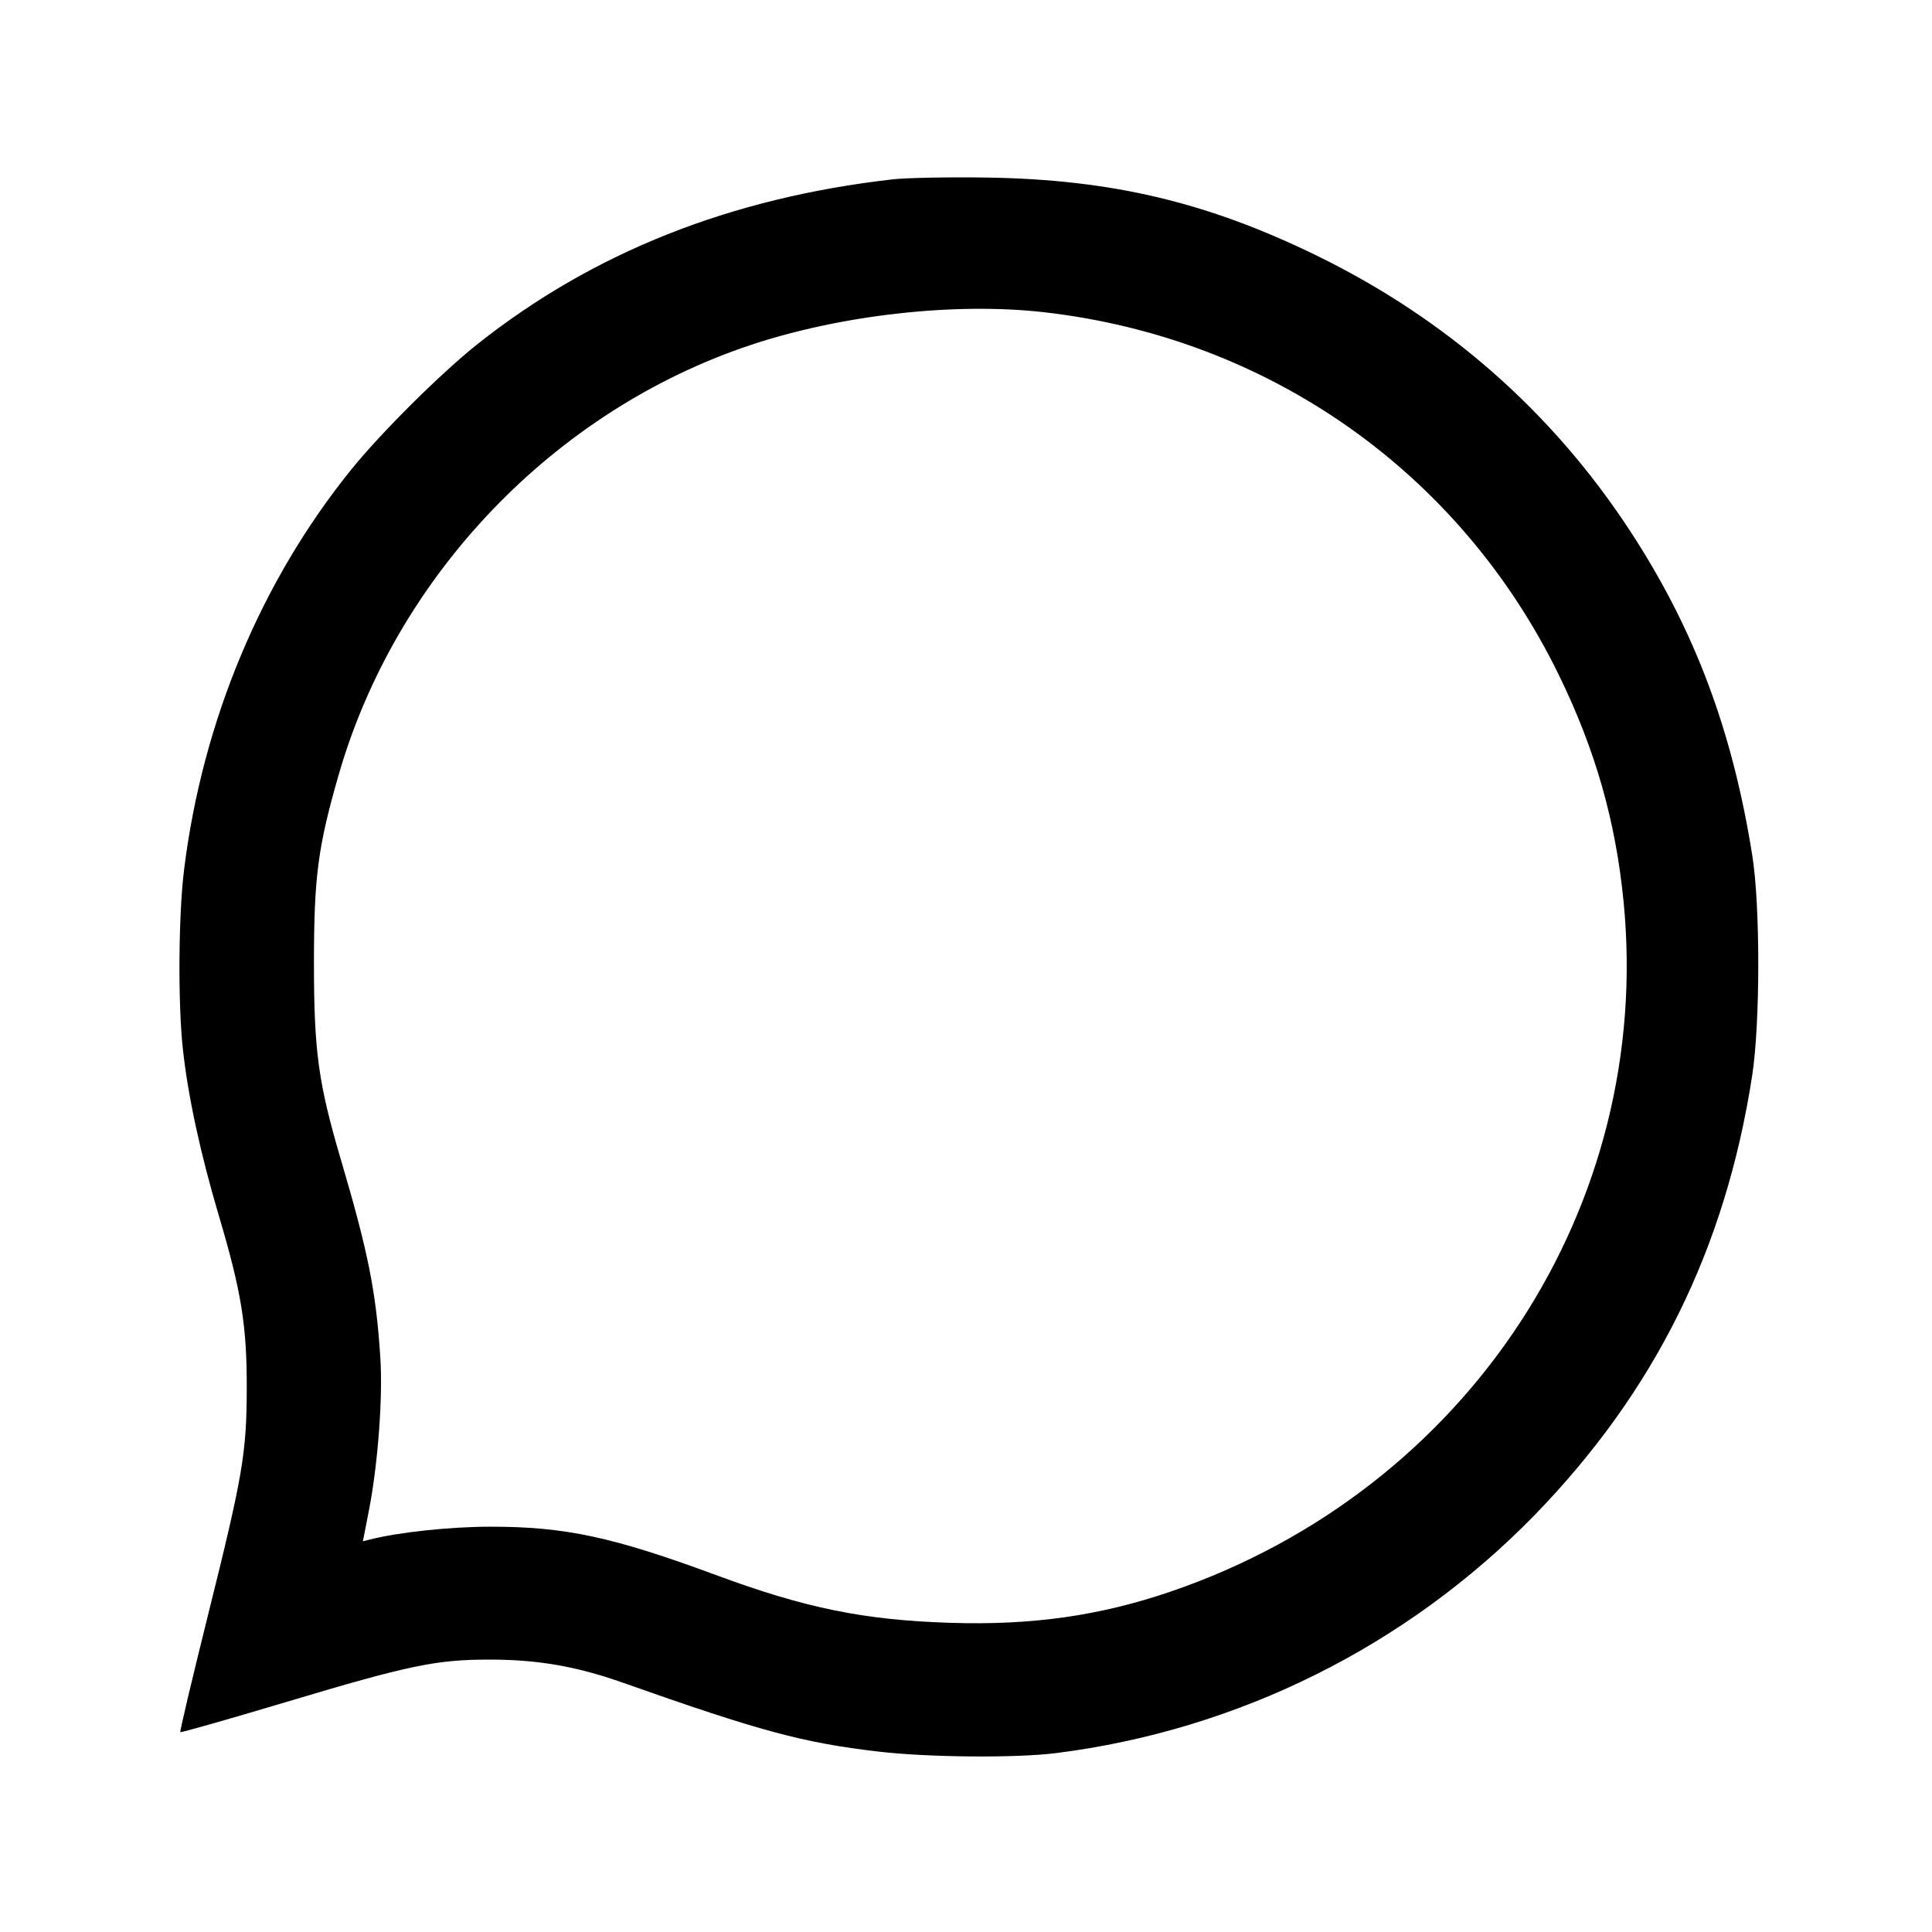
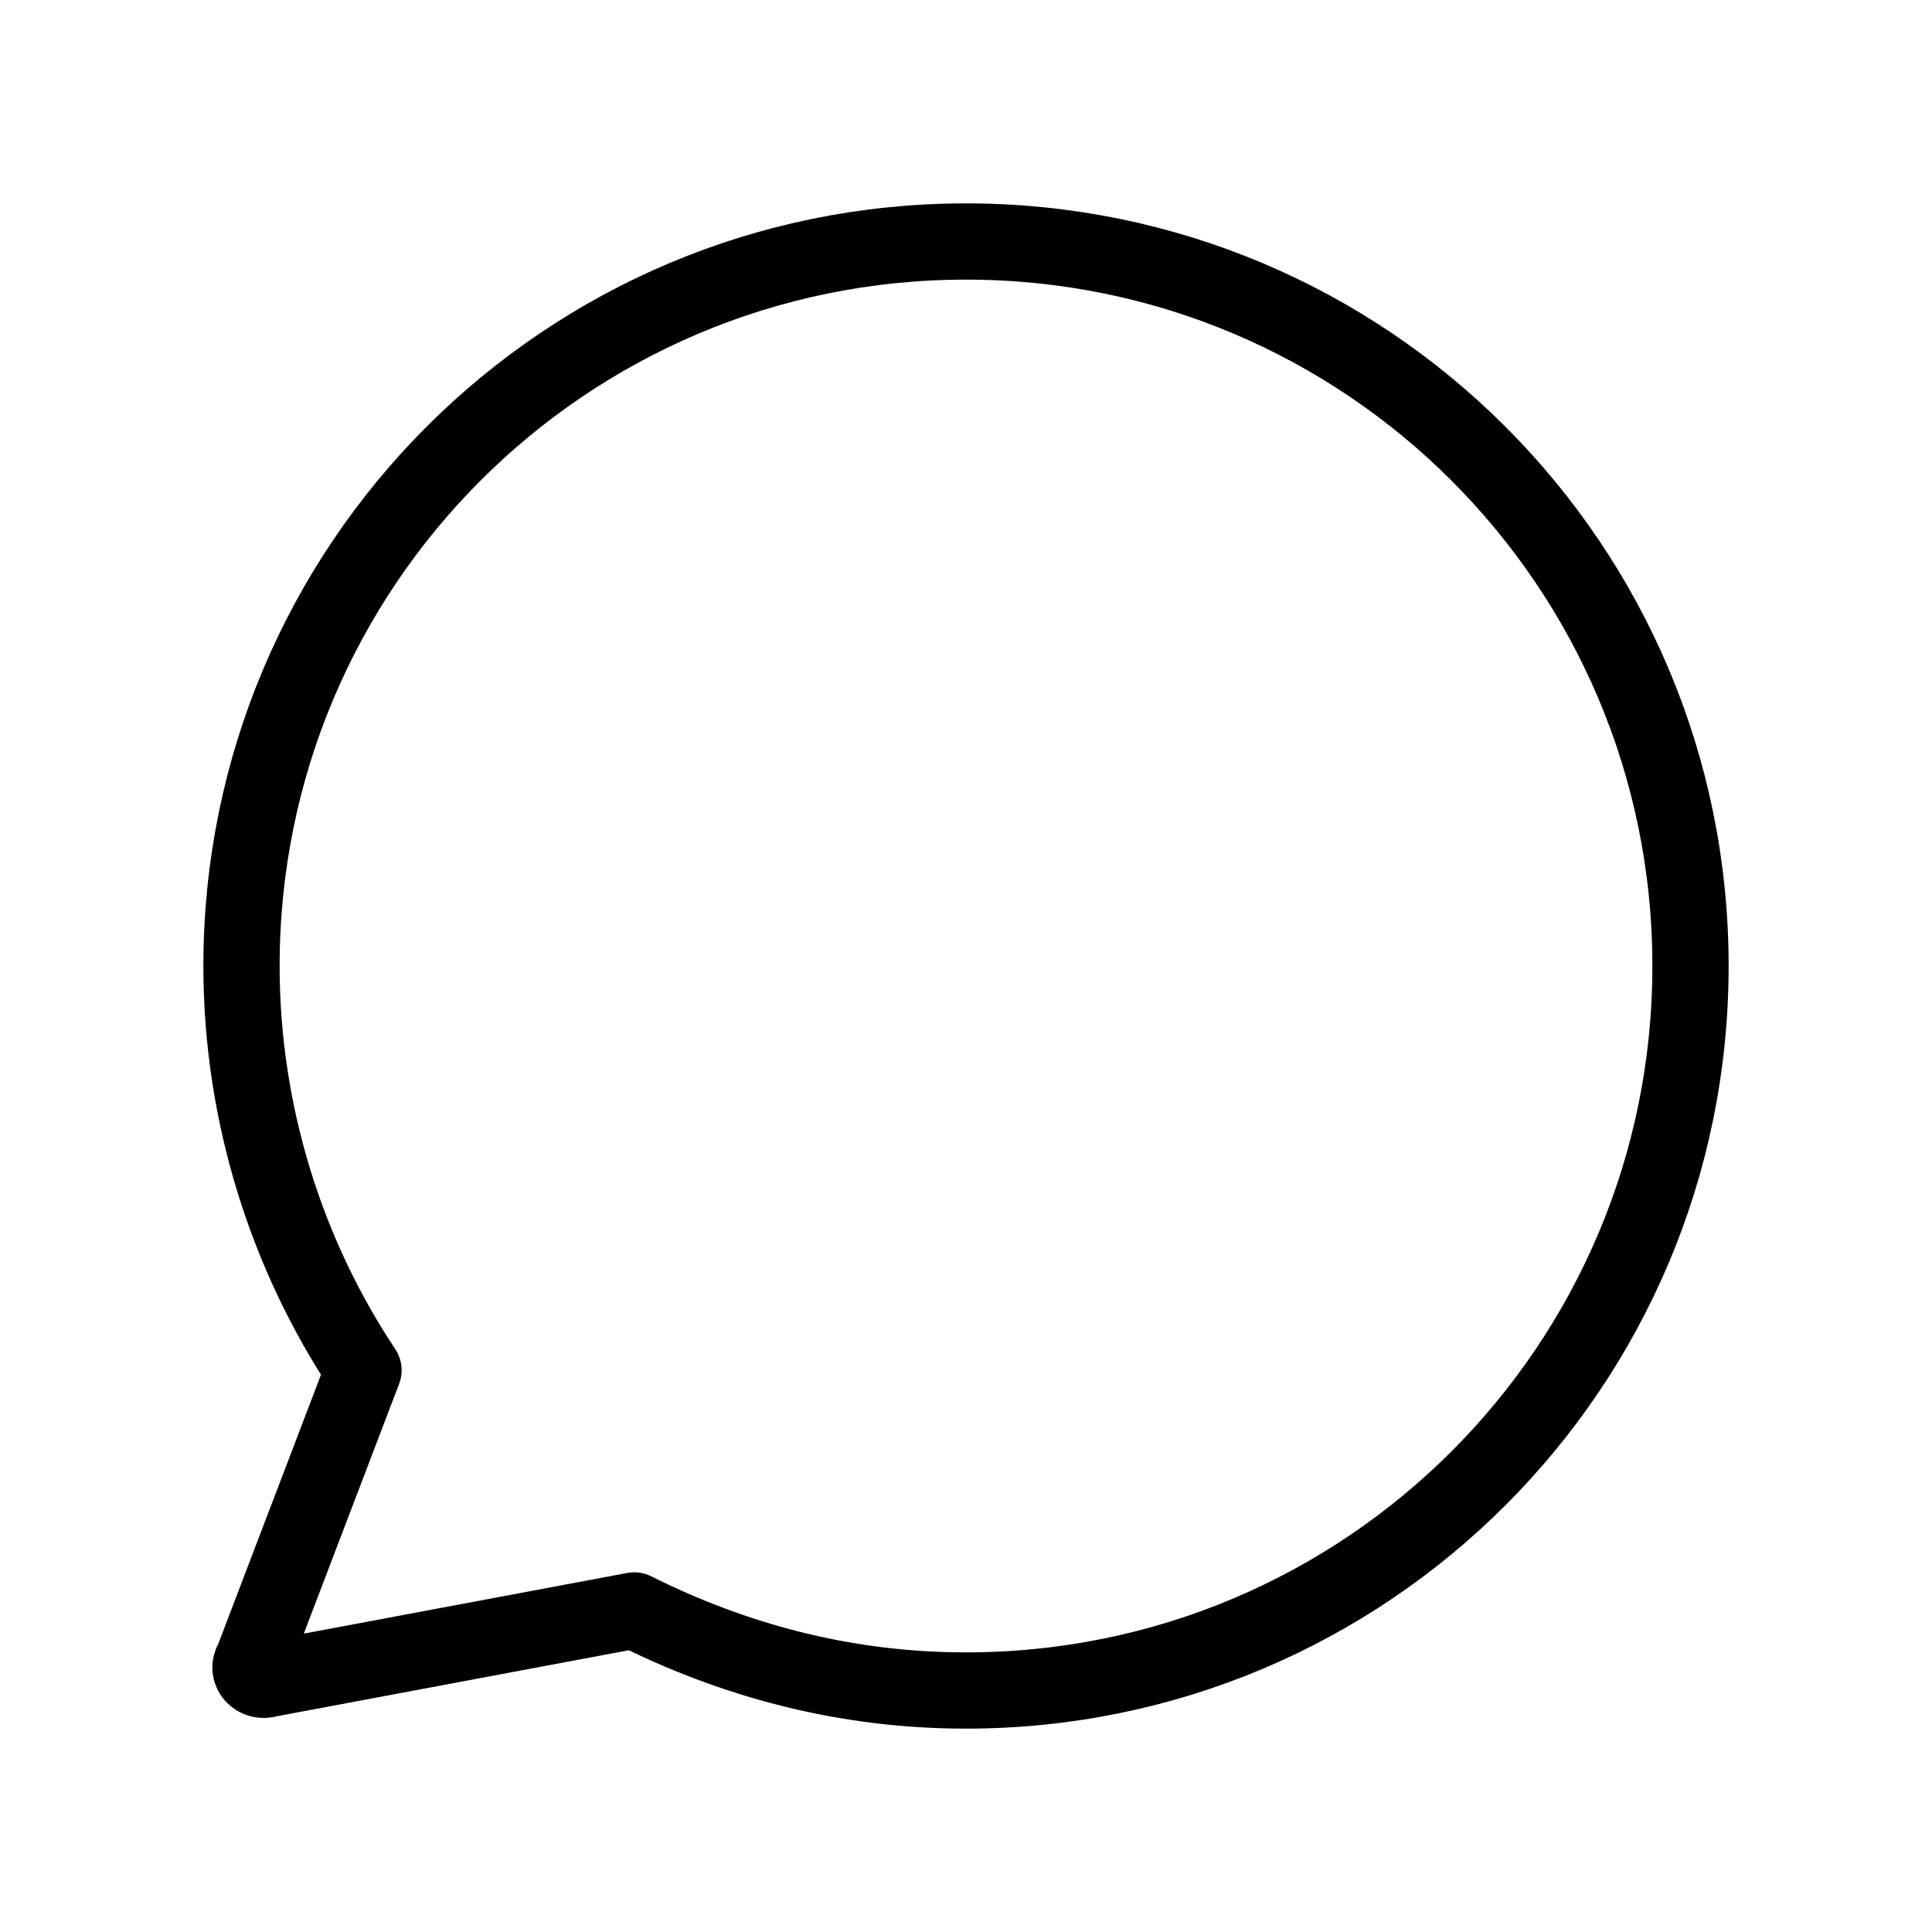
- <svg xmlns="http://www.w3.org/2000/svg" width="32" height="32">
-   <path d="M14.782 2.971C12.099 3.277 9.824 4.18 7.908 5.7c-.605.481-1.597 1.466-2.094 2.082-1.492 1.848-2.461 4.167-2.765 6.622-.093.746-.103 2.208-.021 2.964.084.779.291 1.737.596 2.765.374 1.258.465 1.822.463 2.857-.002 1.081-.063 1.439-.649 3.79-.259 1.04-.462 1.899-.452 1.91.011.01.801-.214 1.756-.5 2.041-.611 2.48-.702 3.371-.702.791 0 1.437.112 2.196.38 2.279.806 2.987.997 4.242 1.144.823.096 2.267.109 2.94.025a13.416 13.416 0 0 0 7.922-3.937c1.997-2.055 3.164-4.41 3.608-7.28.134-.868.136-2.808.003-3.647-.329-2.075-.959-3.75-2.023-5.377-1.293-1.976-3.041-3.512-5.193-4.563-1.811-.884-3.391-1.258-5.445-1.292-.636-.01-1.347.003-1.581.03m2.515 2.201c3.725.426 6.888 2.655 8.523 6.009.603 1.236.939 2.41 1.071 3.747.498 5.049-2.568 9.735-7.476 11.425-1.185.408-2.317.57-3.678.526-1.424-.045-2.4-.244-3.872-.789-1.717-.635-2.509-.805-3.751-.803-.663.001-1.502.09-1.986.212l-.117.029.1-.513c.148-.759.231-1.862.189-2.52-.07-1.098-.199-1.746-.656-3.295-.372-1.261-.444-1.791-.444-3.25 0-1.424.065-1.923.411-3.122.951-3.294 3.567-6.025 6.811-7.11 1.506-.503 3.395-.715 4.875-.546" fill-rule="evenodd" fill="#000" />
+ <svg xmlns="http://www.w3.org/2000/svg" viewBox="0 0 32 32">
+   <path fill="none" stroke="currentColor" stroke-width="1.263" stroke-miterlimit="10" stroke-linecap="round" stroke-linejoin="round" d="M16 4C9.368 4 4 9.368 4 16C4 18.463 4.758 20.8 6.021 22.695L4.189 27.495C4.063 27.684 4.253 27.874 4.442 27.811L10.505 26.674C12.147 27.495 13.979 28 16 28C22.632 28 28 22.632 28 16C28 9.368 22.632 4 16 4Z" />
</svg>
